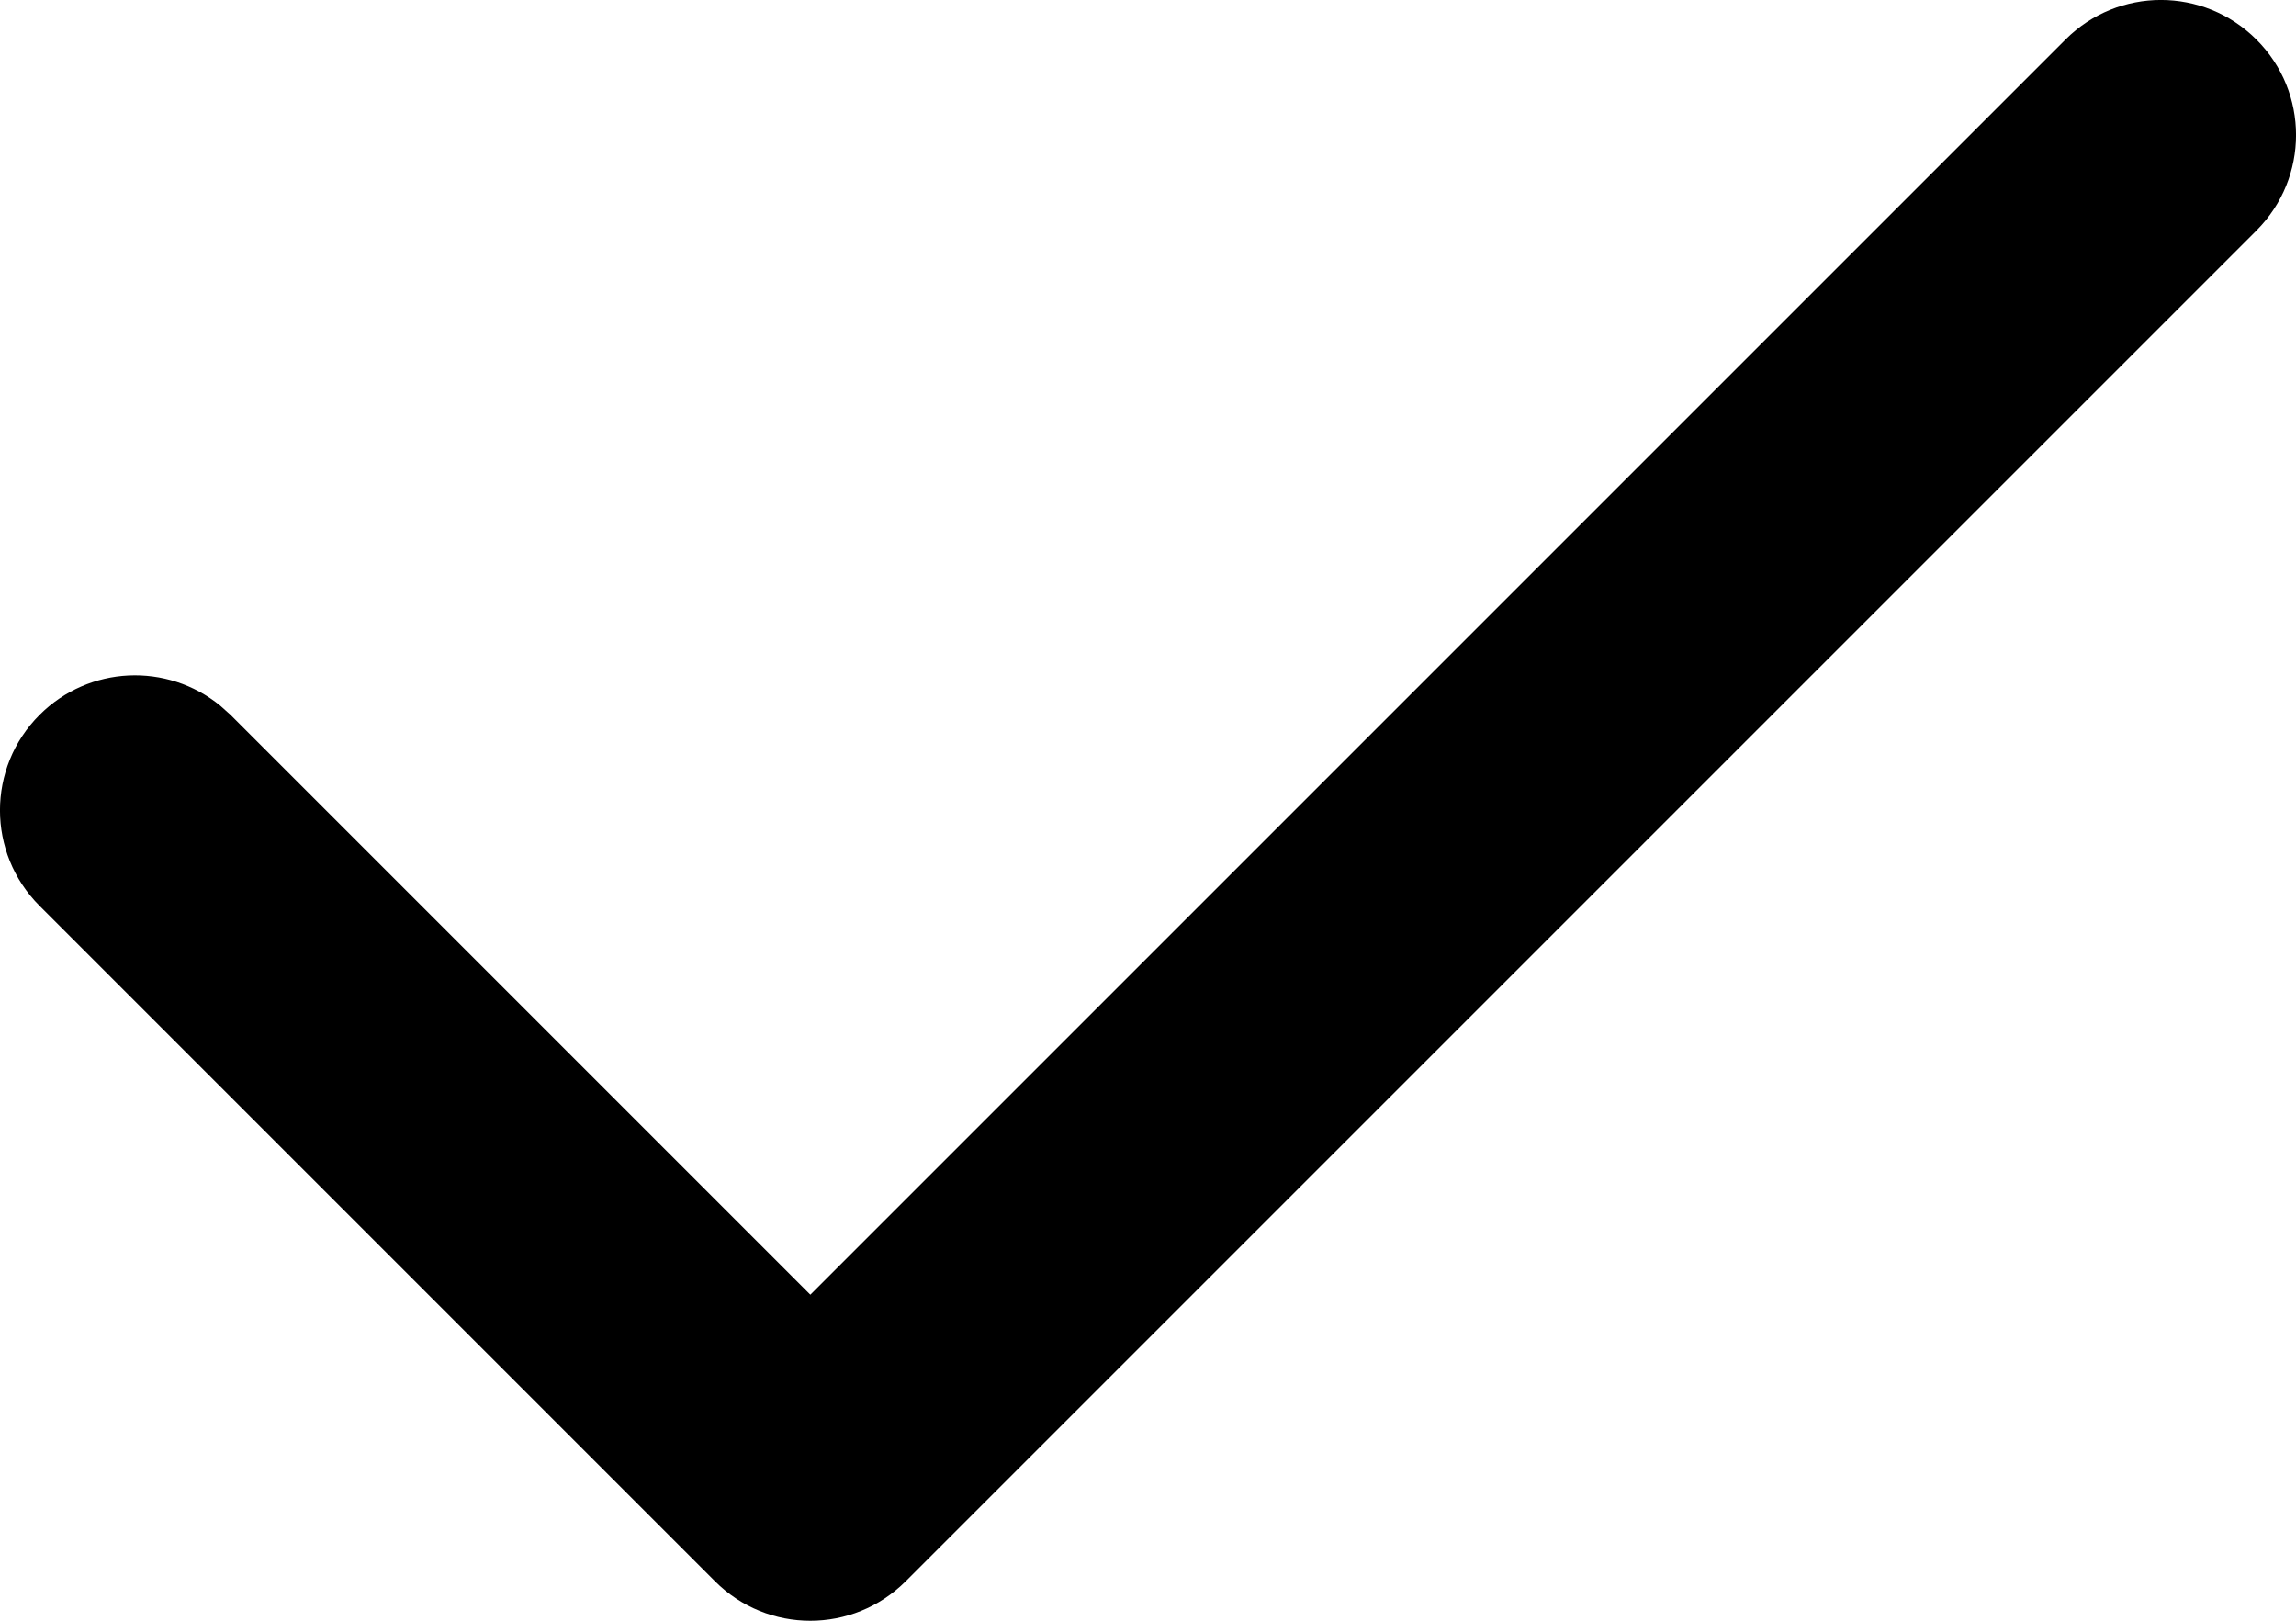
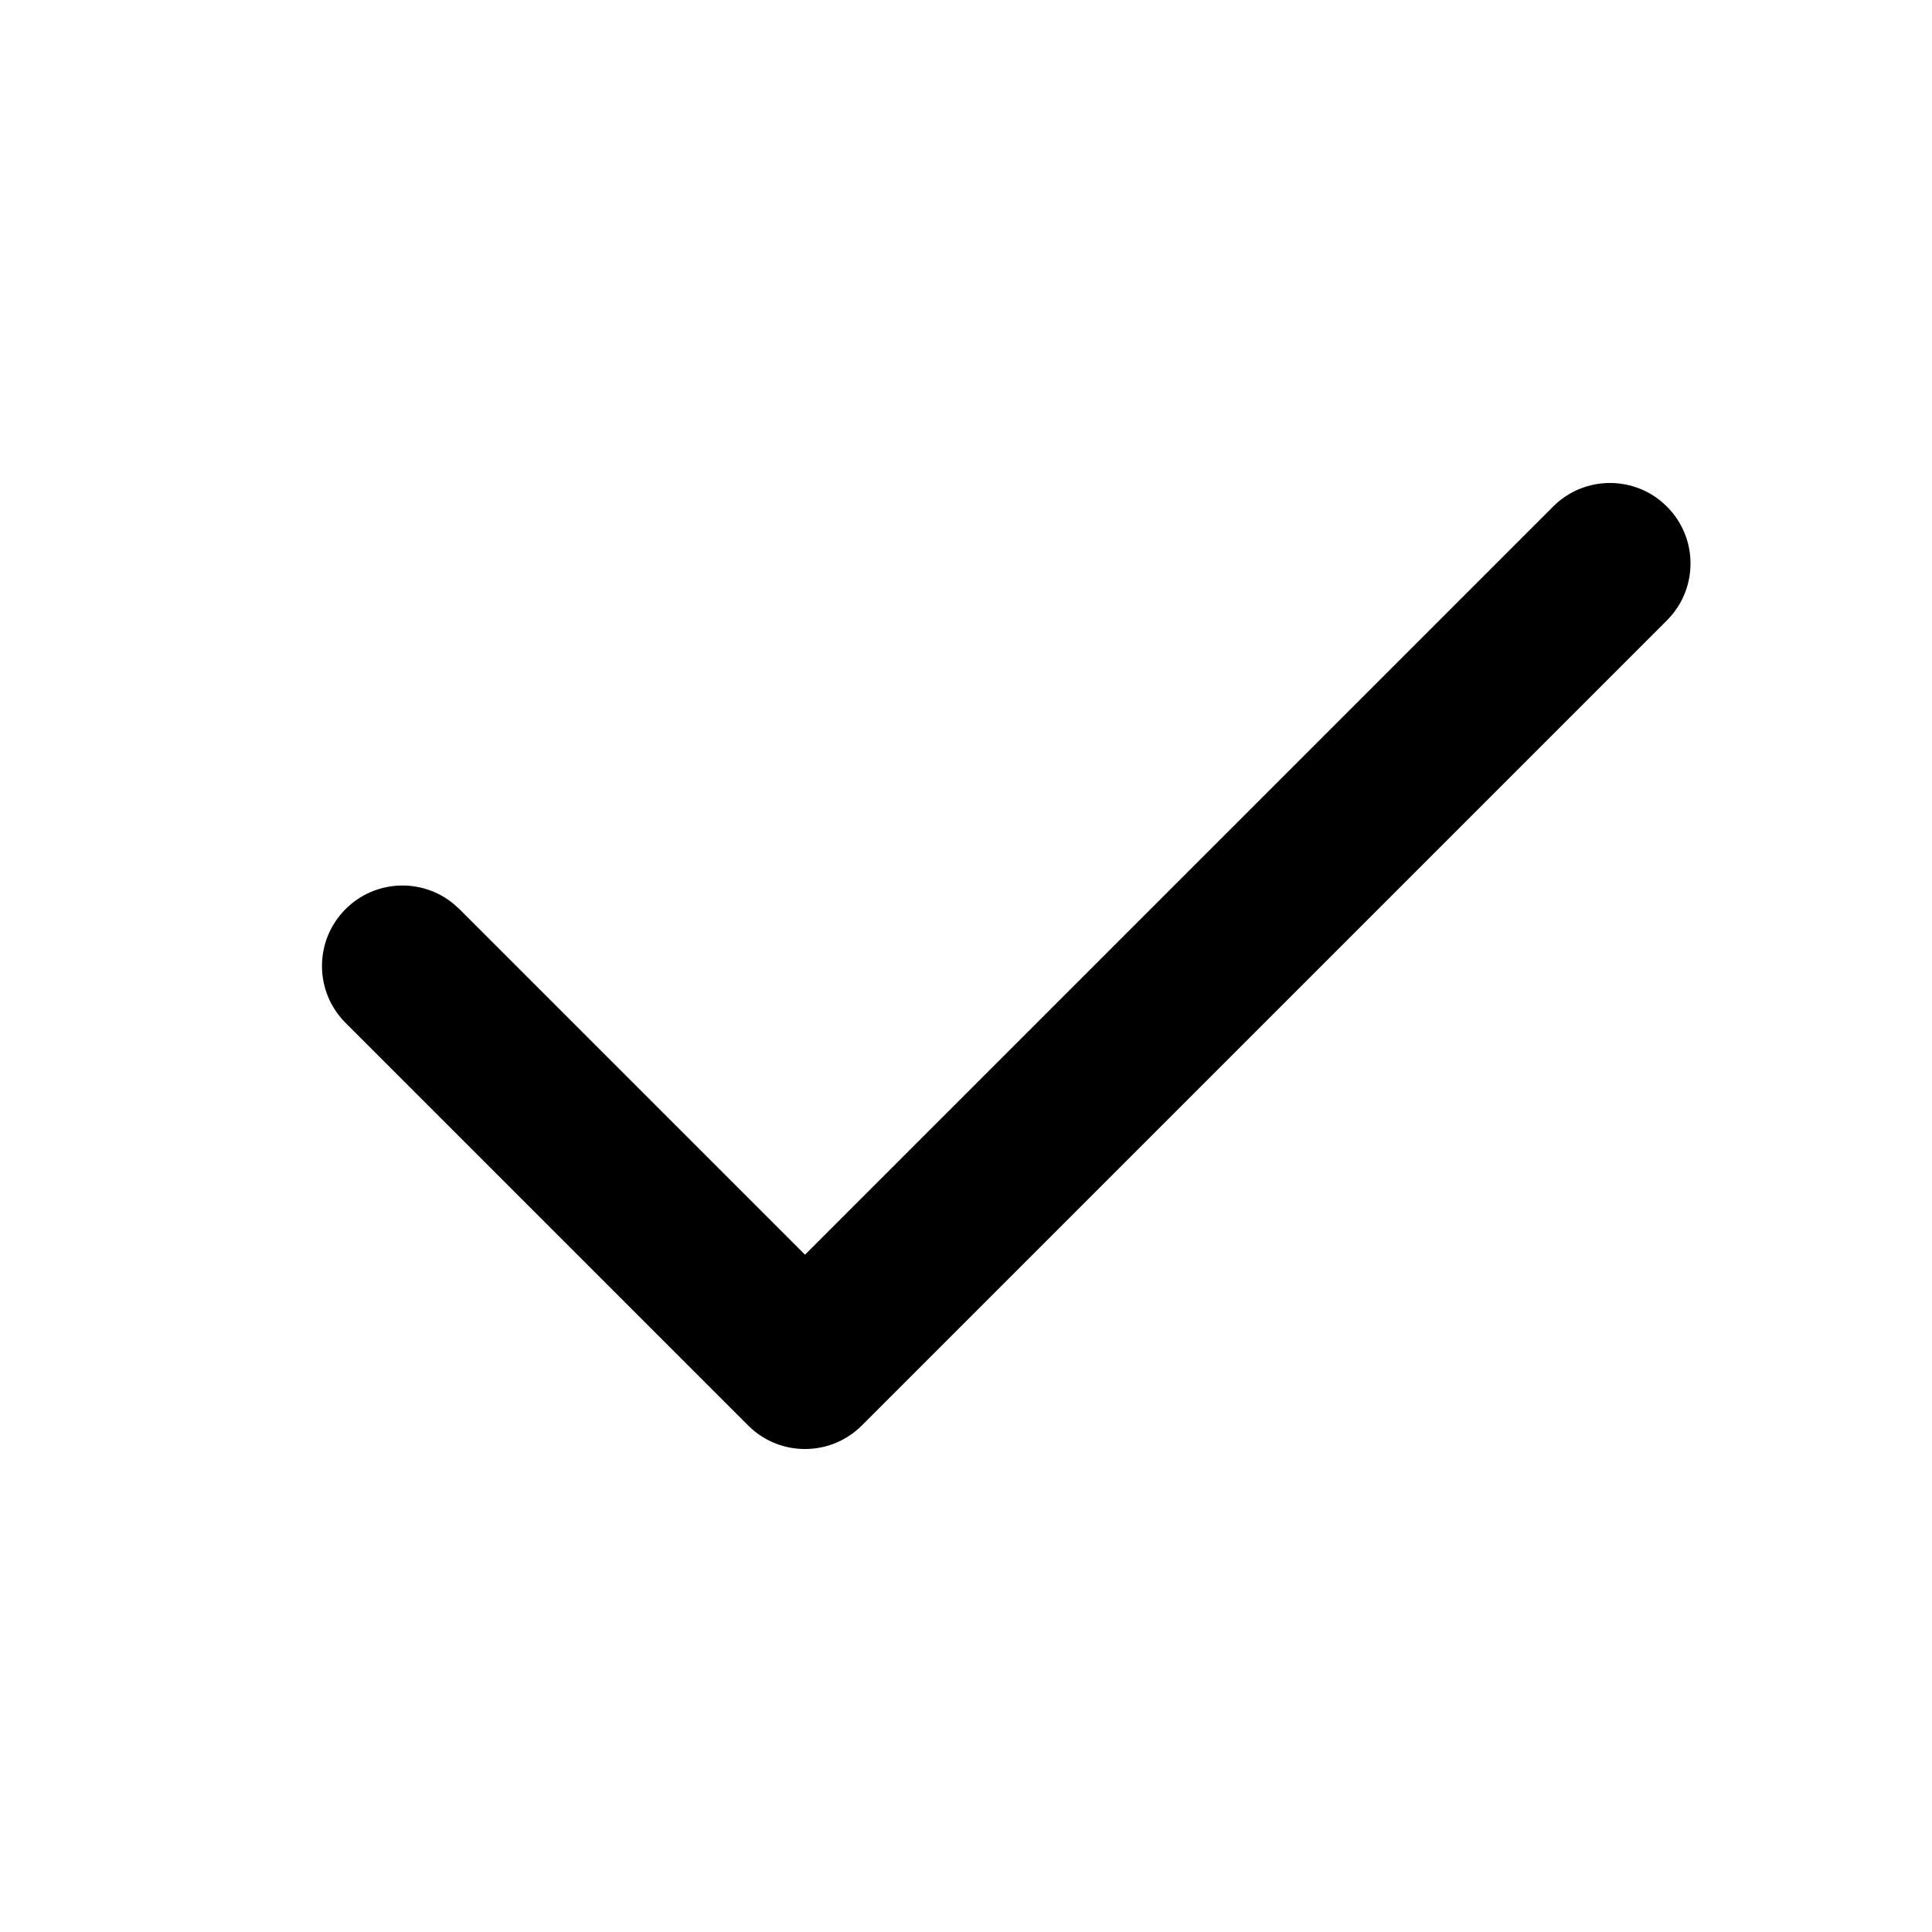
- <svg xmlns="http://www.w3.org/2000/svg" width="17" height="12" viewBox="0 0 17 12" fill="none">
-   <path d="M15.293 0.293C15.683 -0.098 16.316 -0.098 16.707 0.293C17.098 0.683 17.098 1.316 16.707 1.707L6.707 11.707C6.316 12.098 5.683 12.098 5.293 11.707L0.293 6.707C-0.098 6.316 -0.098 5.683 0.293 5.293C0.659 4.927 1.238 4.904 1.631 5.225L1.707 5.293L6 9.586L15.293 0.293Z" fill="currentColor" />
+ <svg xmlns="http://www.w3.org/2000/svg" width="24" height="24" viewBox="0 0 24 24" fill="none">
+   <path d="M19.293 6.293C19.683 5.902 20.317 5.902 20.707 6.293C21.098 6.683 21.098 7.316 20.707 7.707L10.707 17.707C10.316 18.098 9.683 18.098 9.293 17.707L4.293 12.707C3.902 12.316 3.902 11.684 4.293 11.293C4.659 10.927 5.238 10.904 5.631 11.225L5.707 11.293L10 15.586L19.293 6.293Z" fill="currentColor" />
</svg>
